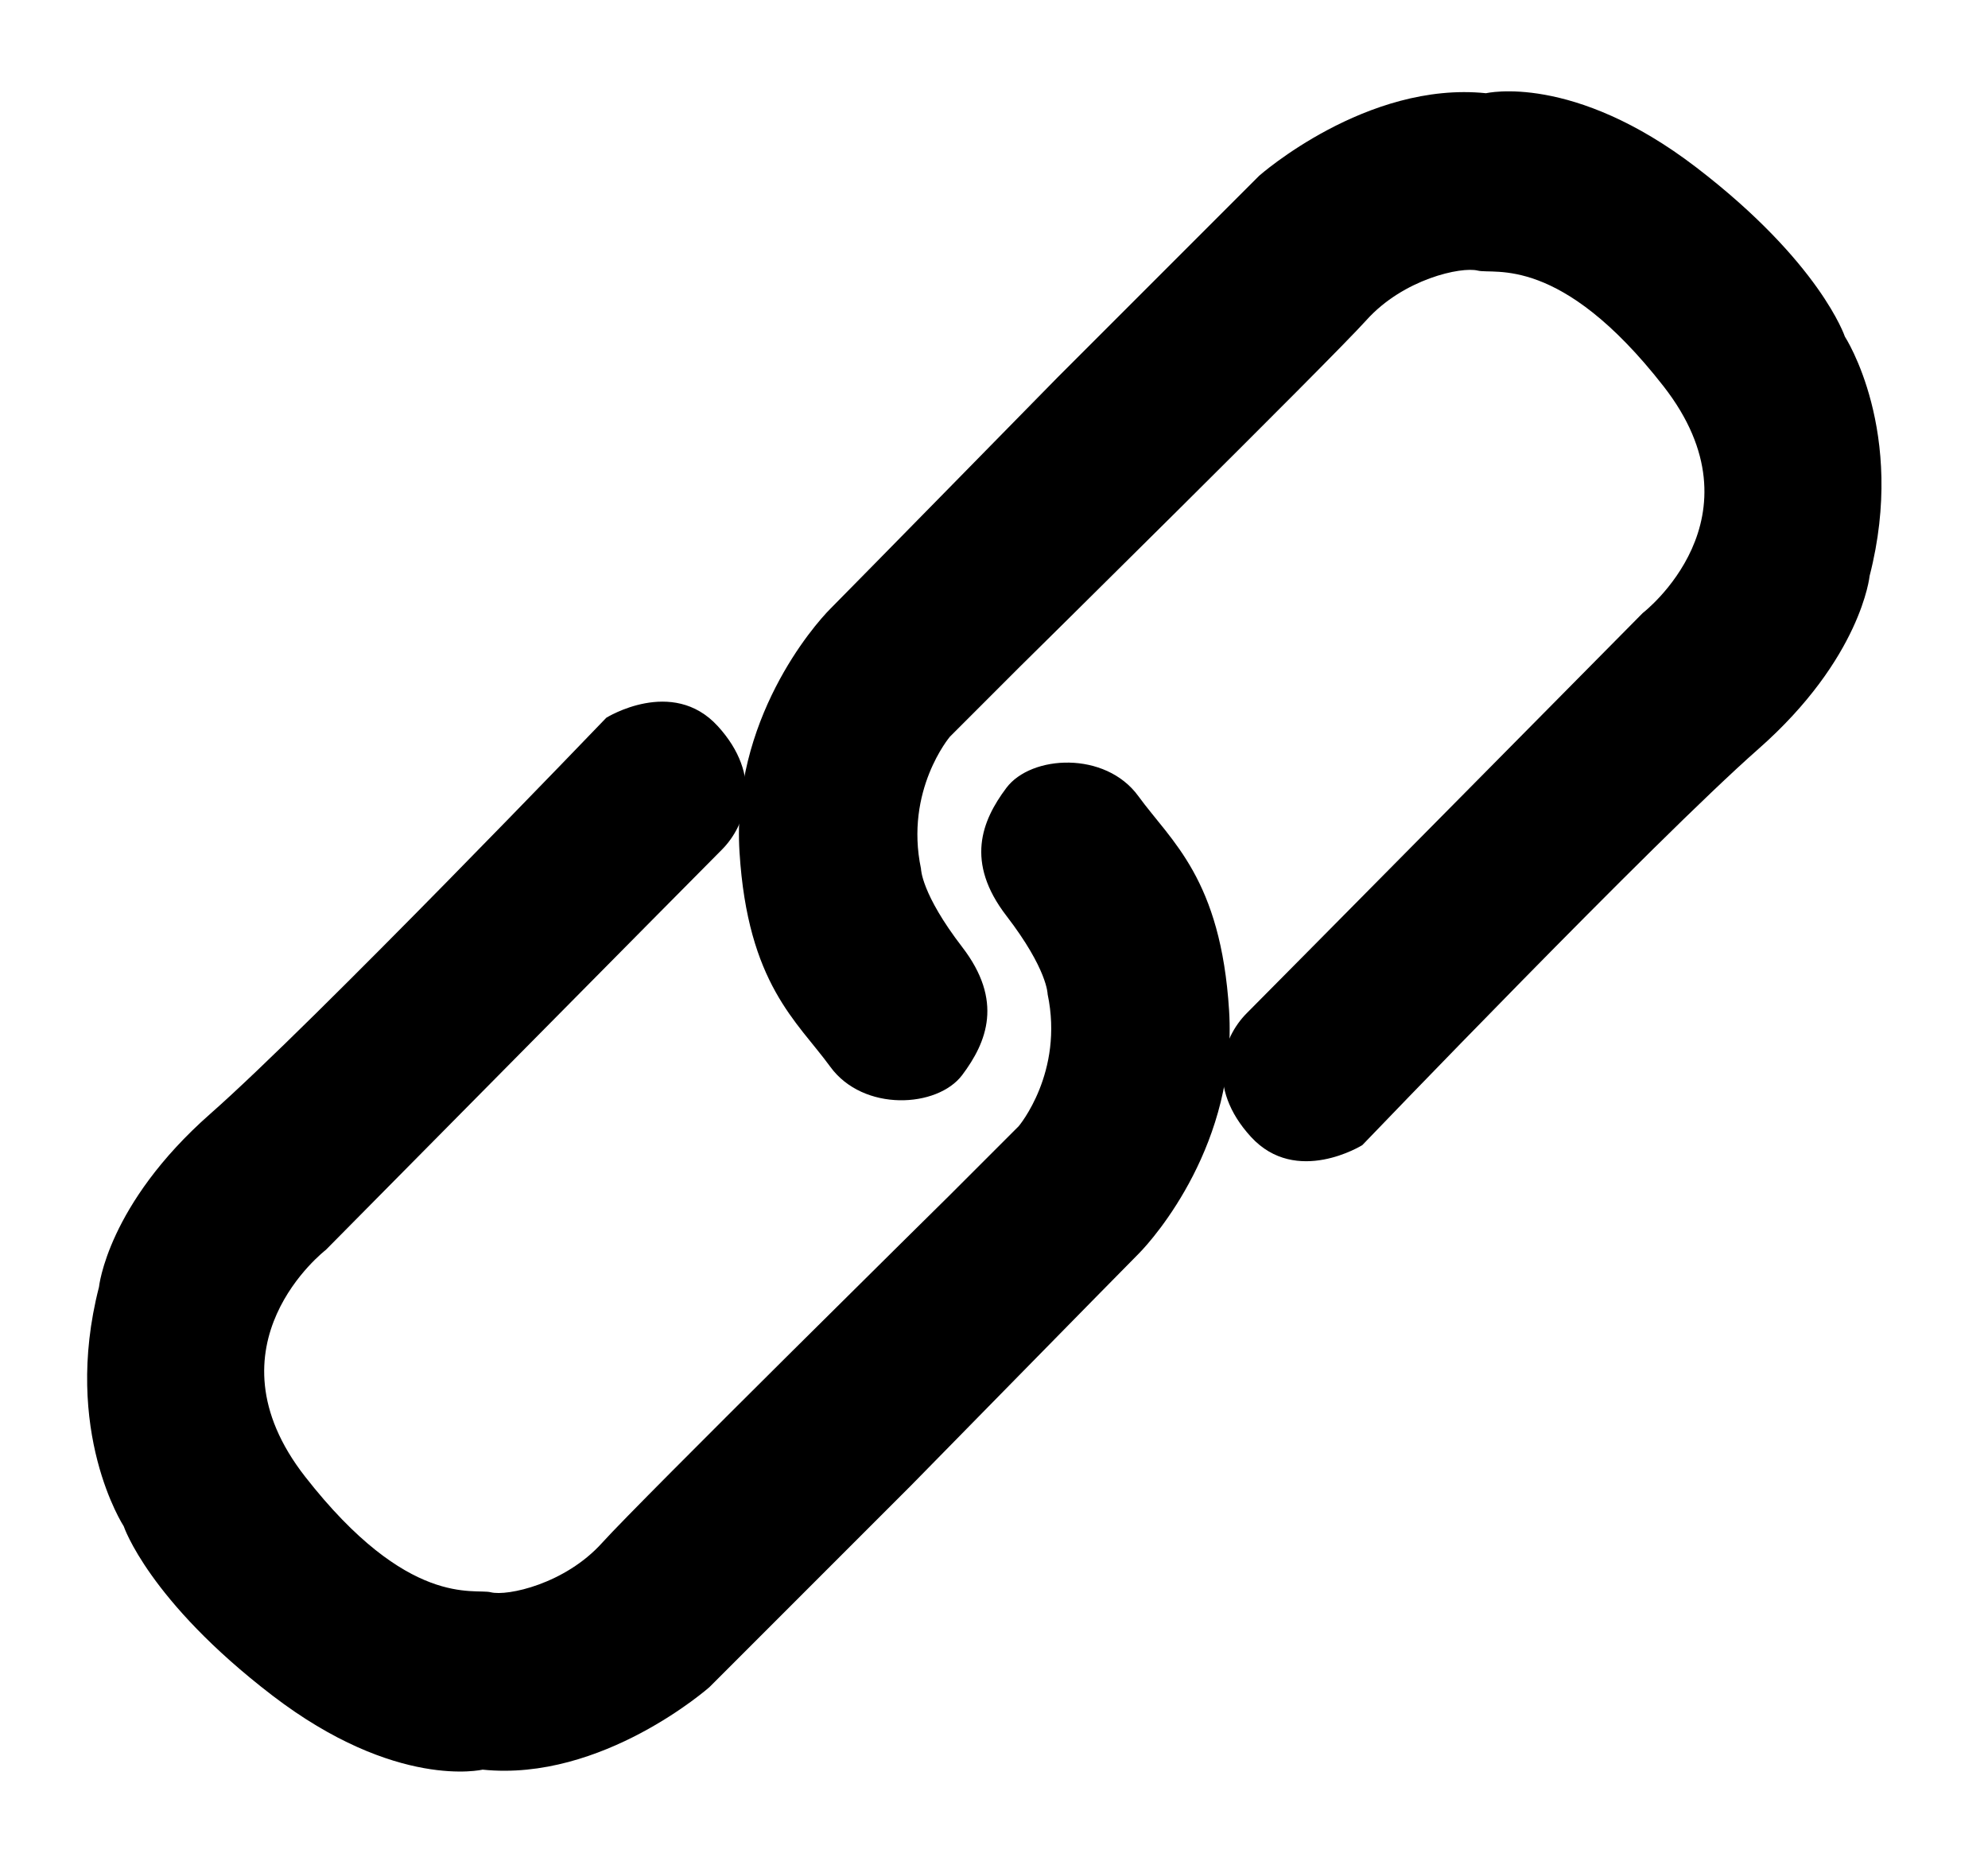
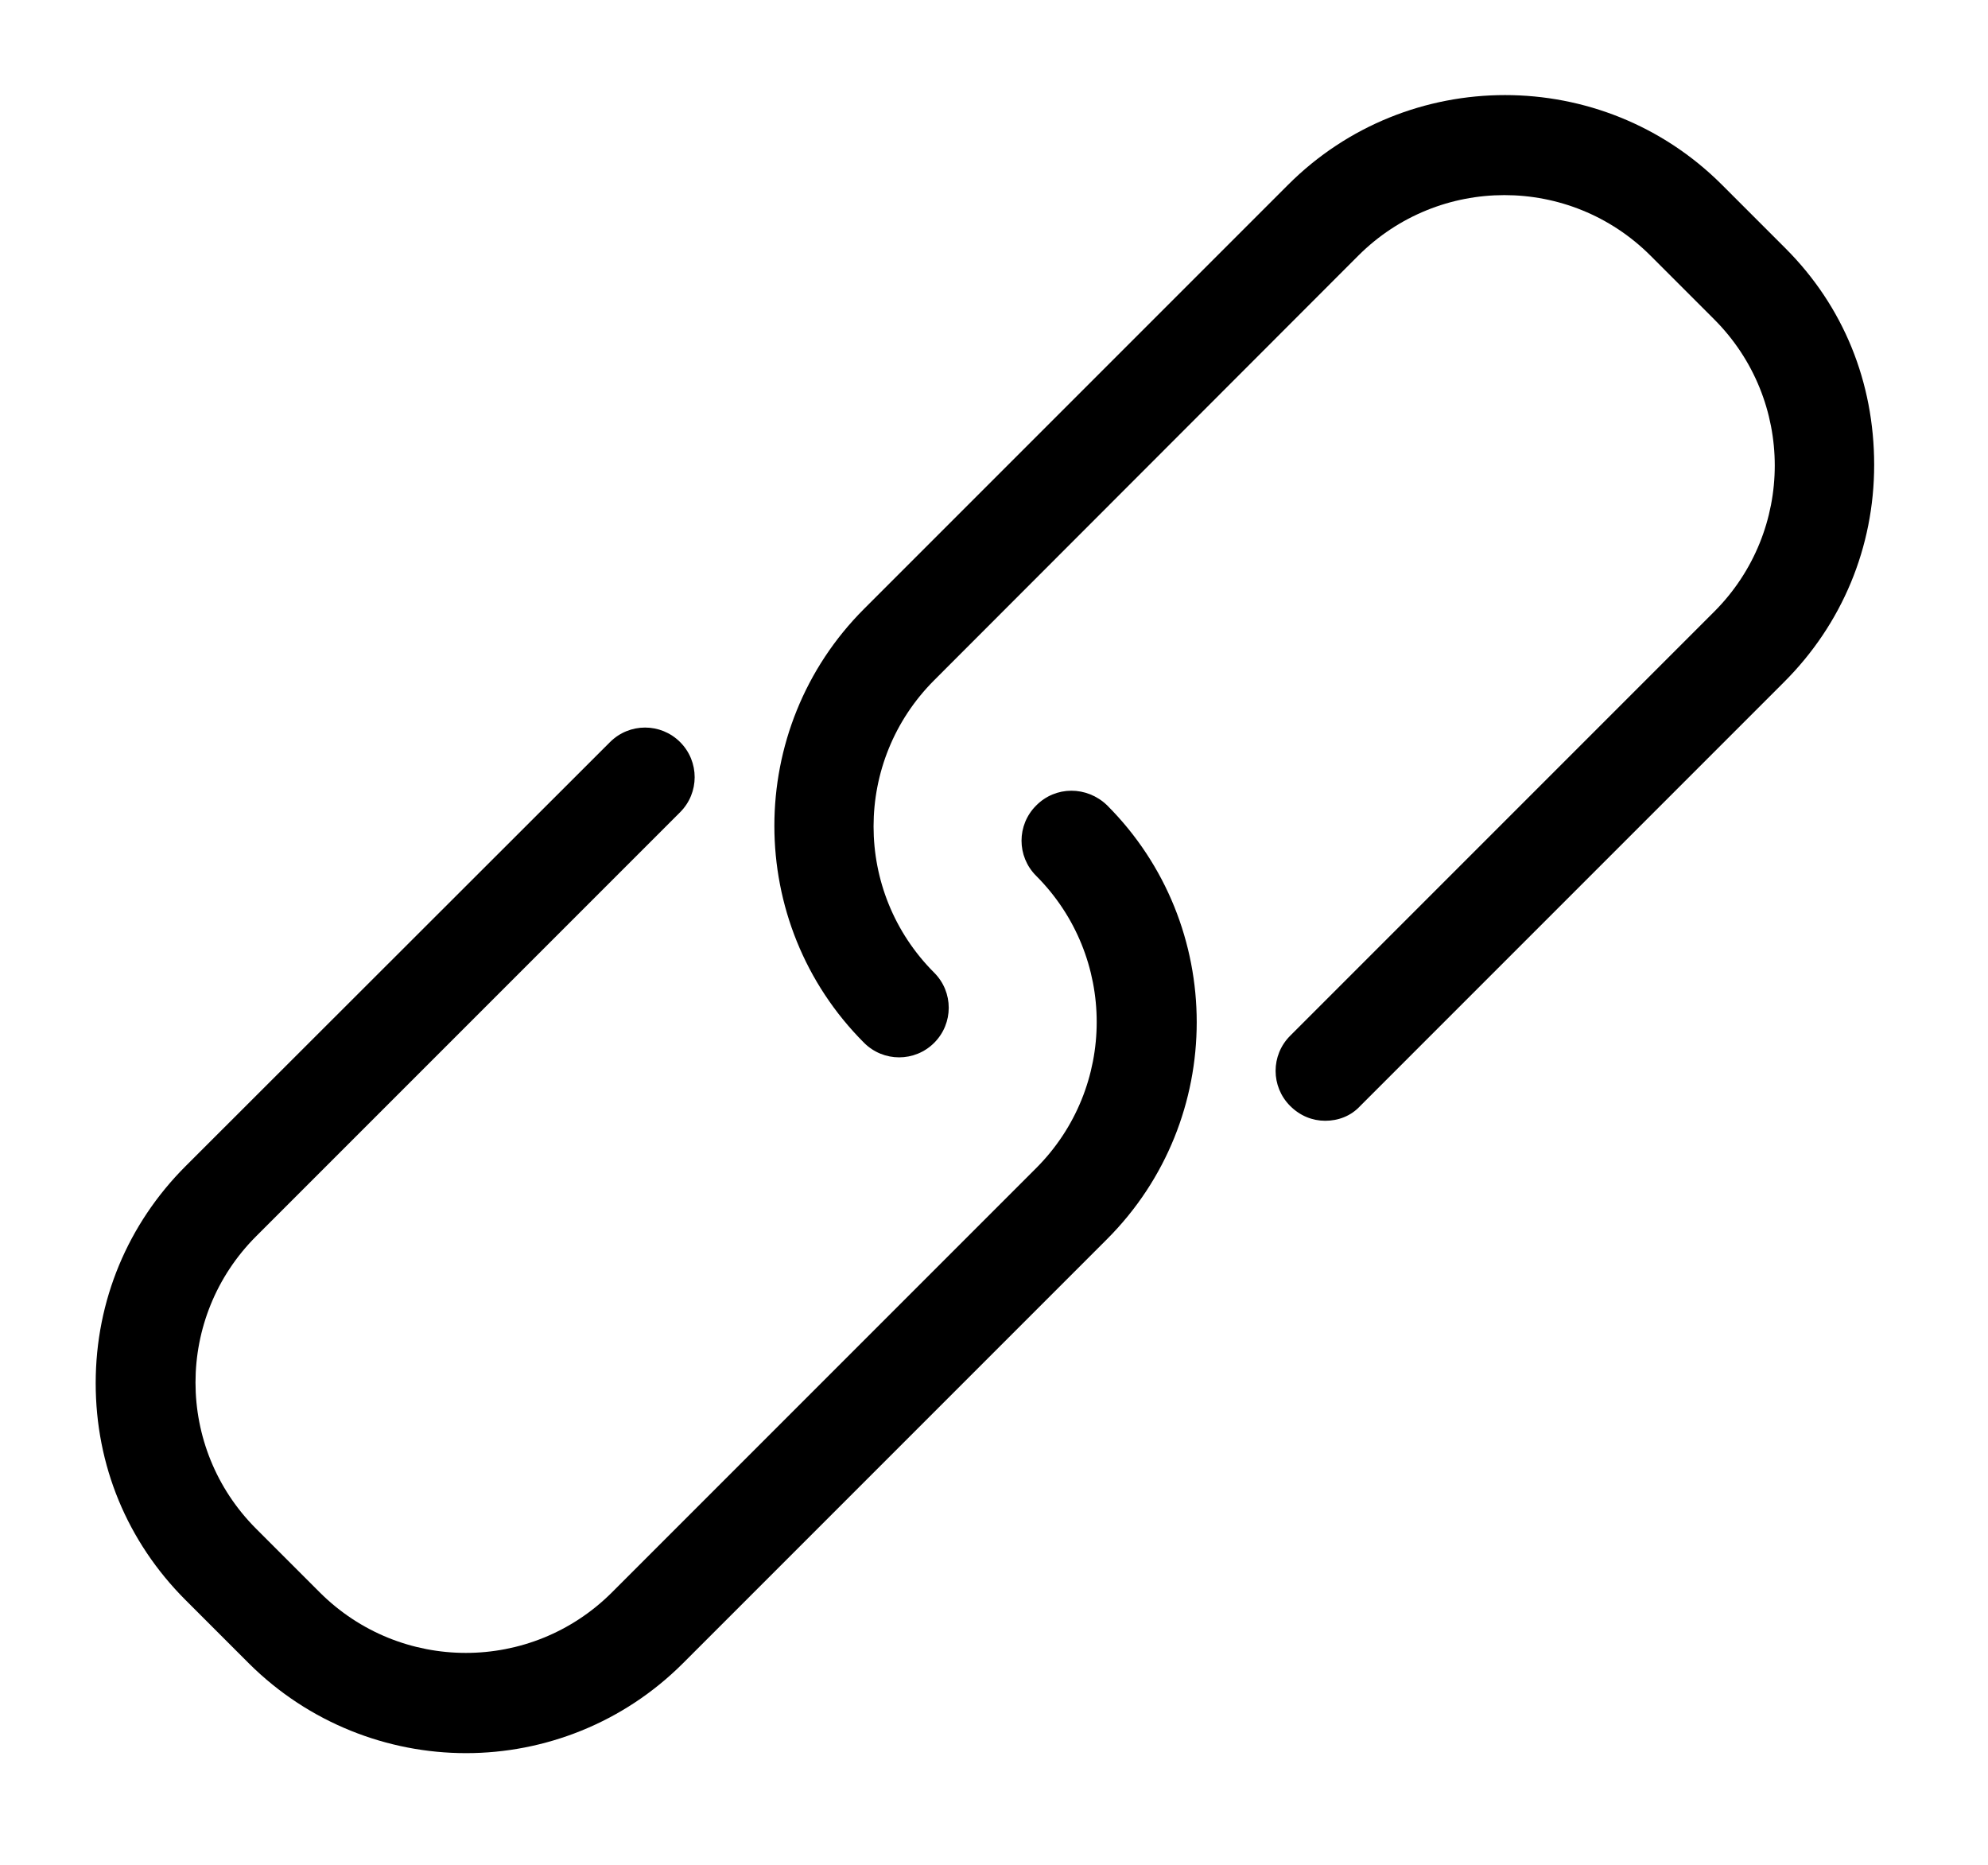
<svg xmlns="http://www.w3.org/2000/svg" version="1.1" id="Layer_2" x="0px" y="0px" viewBox="0 0 482 452" style="enable-background:new 0 0 482 452;" xml:space="preserve">
-   <path d="M147,174c0,0,16-10,27,2s7,24,1,30s-96,97-96,97s-30,23-5,55s41,27,45,28s18-2,27-12s84-84,84-84l17-17c0,0,11-13,7-32  c0,0,0-6-10-19s-6-23,0-31s24-9,32,2s20,20,22,52s-18,55-22,59s-55,56-55,56l-49,49c0,0-26,23-55,20c0,0-21,5-51-18s-36-41-36-41  s-15-23-6-58c0,0,2-20,27-42S147,174,147,174z" />
-   <path d="M330.3,277.6c0,0-16,10-27-2s-7-24-1-30s96-97,96-97s30-23,5-55s-41-27-45-28s-18,2-27,12s-84,84-84,84l-17,17  c0,0-11,13-7,32c0,0,0,6,10,19s6,23,0,31s-24,9-32-2s-20-20-22-52s18-55,22-59s55-56,55-56l49-49c0,0,26-23,55-20c0,0,21-5,51,18  s36,41,36,41s15,23,6,58c0,0-2,20-27,42S330.3,277.6,330.3,277.6z" />
+   <g>
+     <g>
+       <path d="M251.2,195.3c-4.7,4.7-4.7,12.3,0,17c19.6,19.6,19.6,51.3,0,70.9L148.4,386c-19.6,19.6-51.3,19.6-70.9,0l-15.4-15.4    c-19.6-19.6-19.6-51.3,0-70.9l102.8-102.8c4.7-4.7,4.7-12.3,0-17s-12.3-4.7-17,0L45,282.7c-14,14-21.8,32.6-21.8,52.6    c0,19.9,7.6,38.4,21.8,52.6l15.4,15.4C74.9,417.7,94,425,113,425s38.1-7.3,52.6-21.8l102.8-102.8c29-29,29-76.2,0-105.2    C263.5,190.5,255.9,190.5,251.2,195.3z" />
+       <path d="M432.9,60.2l-15.4-15.4c-29-29-76.2-29-105.2,0L209.5,147.6c-29,29-29,76.2,0,105.2c4.7,4.7,12.3,4.7,17,0    c4.7-4.7,4.7-12.3,0-17c-19.6-19.6-19.6-51.3,0-70.9L329.3,62c19.6-19.6,51.3-19.6,70.9,0l15.4,15.4c19.6,19.6,19.6,51.3,0,70.9    L312.8,251.1c-4.7,4.7-4.7,12.3,0,17c2.4,2.4,5.4,3.6,8.5,3.6c3.1,0,6.2-1.1,8.5-3.6l102.8-102.8c14-14,21.8-32.6,21.8-52.6    S447,74.3,432.9,60.2z" />
+     </g>
+   </g>
</svg>
